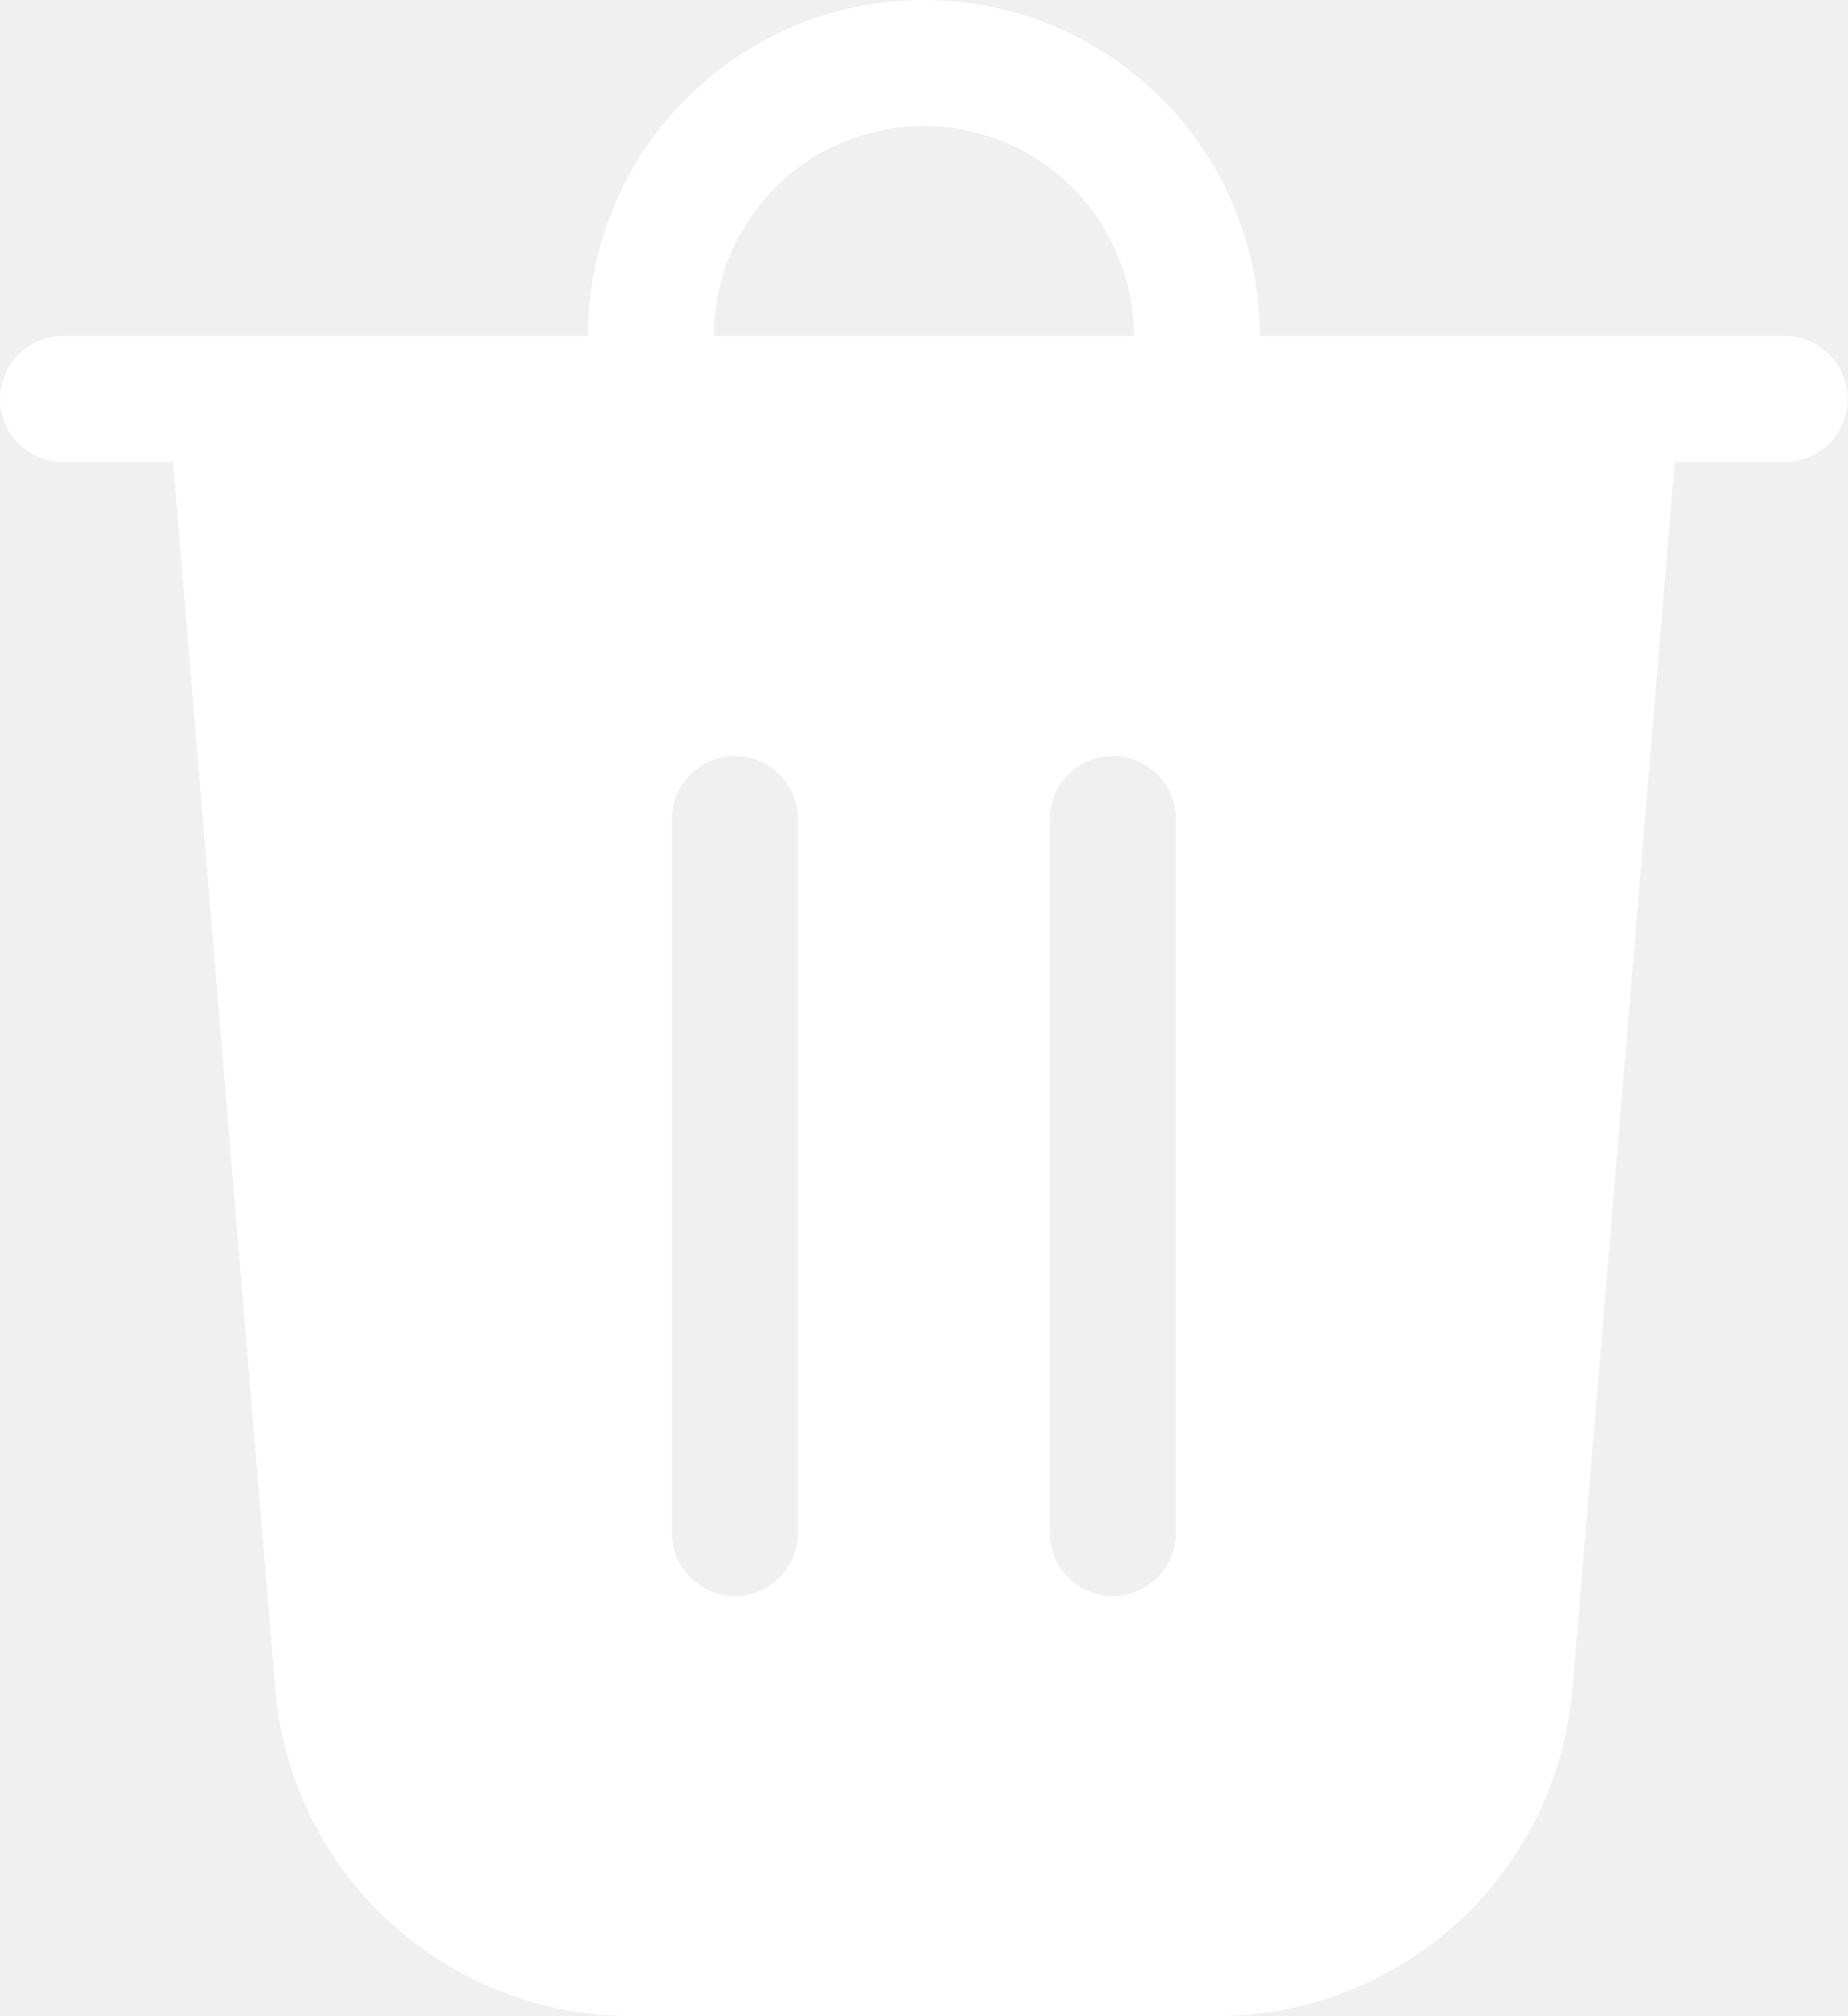
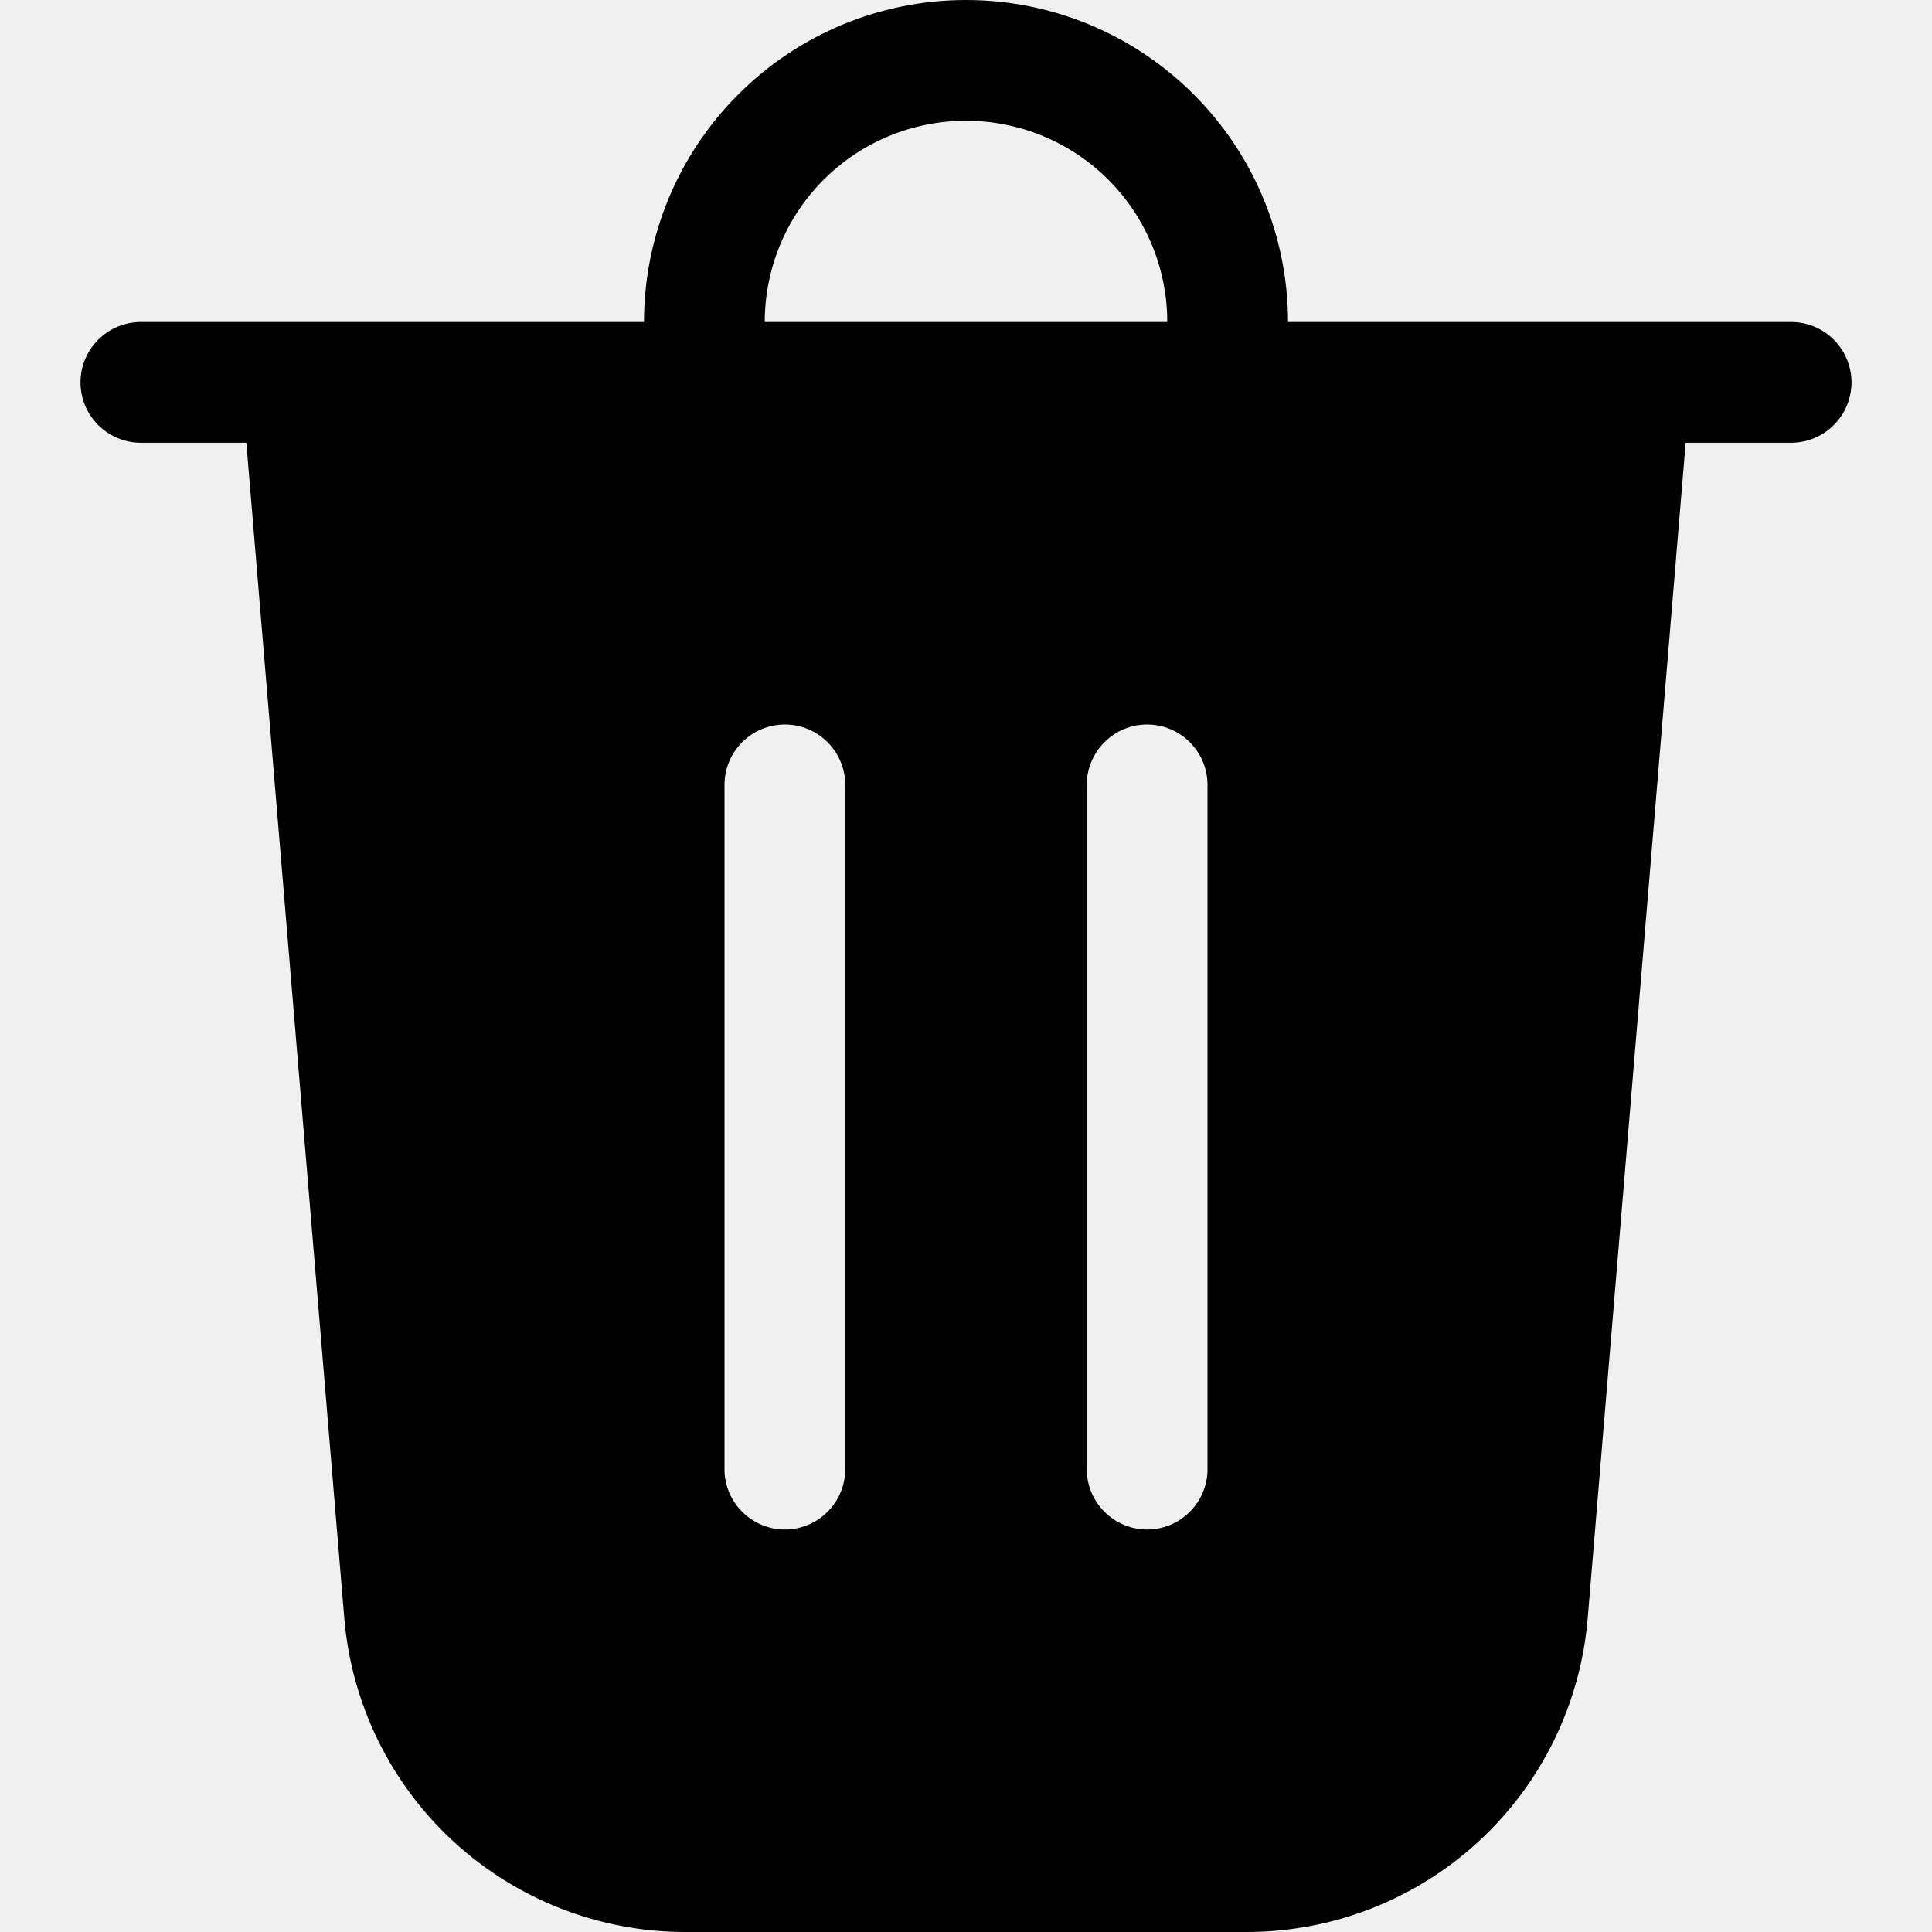
- <svg xmlns="http://www.w3.org/2000/svg" width="22" height="24" viewBox="0 0 22 24" fill="none">
-   <path d="M8.5 4H13.5C13.5 3.337 13.237 2.701 12.768 2.232C12.299 1.763 11.663 1.5 11 1.5C10.337 1.5 9.701 1.763 9.232 2.232C8.763 2.701 8.5 3.337 8.5 4ZM7 4C7 2.939 7.421 1.922 8.172 1.172C8.922 0.421 9.939 0 11 0C12.061 0 13.078 0.421 13.828 1.172C14.579 1.922 15 2.939 15 4H21.25C21.449 4 21.64 4.079 21.78 4.22C21.921 4.36 22 4.551 22 4.75C22 4.949 21.921 5.14 21.78 5.28C21.64 5.421 21.449 5.5 21.25 5.5H19.94L18.723 20.103C18.634 21.165 18.15 22.156 17.366 22.877C16.581 23.599 15.554 24 14.488 24H7.512C6.446 24 5.419 23.599 4.635 22.877C3.85 22.156 3.366 21.165 3.277 20.103L2.06 5.5H0.75C0.551 5.5 0.36 5.421 0.22 5.28C0.079 5.14 0 4.949 0 4.75C0 4.551 0.079 4.36 0.22 4.22C0.36 4.079 0.551 4 0.75 4H7ZM9.5 9.75C9.5 9.551 9.421 9.36 9.28 9.22C9.14 9.079 8.949 9 8.75 9C8.551 9 8.36 9.079 8.22 9.22C8.079 9.36 8 9.551 8 9.75V18.25C8 18.449 8.079 18.64 8.22 18.78C8.36 18.921 8.551 19 8.75 19C8.949 19 9.14 18.921 9.28 18.78C9.421 18.64 9.5 18.449 9.5 18.25V9.75ZM13.25 9C13.051 9 12.86 9.079 12.72 9.22C12.579 9.36 12.5 9.551 12.5 9.75V18.25C12.5 18.449 12.579 18.64 12.72 18.78C12.86 18.921 13.051 19 13.25 19C13.449 19 13.64 18.921 13.78 18.78C13.921 18.64 14 18.449 14 18.25V9.75C14 9.551 13.921 9.36 13.78 9.22C13.64 9.079 13.449 9 13.25 9Z" fill="white" />
+ <svg xmlns="http://www.w3.org/2000/svg" width="24" height="24" viewBox="0 0 24 24" fill="currentColor">
+   <path d="M9.5 4H14.5C14.5 3.337 14.237 2.701 13.768 2.232C13.299 1.763 12.663 1.5 12 1.5C11.337 1.5 10.701 1.763 10.232 2.232C9.763 2.701 9.5 3.337 9.5 4ZM8 4C8 2.939 8.421 1.922 9.172 1.172C9.922 0.421 10.939 0 12 0C13.061 0 14.078 0.421 14.828 1.172C15.579 1.922 16 2.939 16 4H22.25C22.449 4 22.64 4.079 22.78 4.22C22.921 4.36 23 4.551 23 4.75C23 4.949 22.921 5.14 22.78 5.28C22.64 5.421 22.449 5.5 22.25 5.5H20.94L19.723 20.103C19.634 21.165 19.15 22.156 18.366 22.877C17.581 23.599 16.554 24 15.488 24H8.512C7.446 24 6.419 23.599 5.635 22.877C4.85 22.156 4.366 21.165 4.277 20.103L3.06 5.5H1.75C1.551 5.5 1.36 5.421 1.22 5.28C1.079 5.14 1 4.949 1 4.75C1 4.551 1.079 4.36 1.22 4.22C1.36 4.079 1.551 4 1.75 4H8ZM10.5 9.75C10.5 9.551 10.421 9.36 10.28 9.22C10.14 9.079 9.949 9 9.75 9C9.551 9 9.36 9.079 9.22 9.22C9.079 9.36 9 9.551 9 9.75V18.25C9 18.449 9.079 18.64 9.22 18.78C9.36 18.921 9.551 19 9.75 19C9.949 19 10.14 18.921 10.28 18.78C10.421 18.64 10.5 18.449 10.5 18.25V9.75ZM14.25 9C14.051 9 13.86 9.079 13.72 9.22C13.579 9.36 13.5 9.551 13.5 9.75V18.25C13.5 18.449 13.579 18.64 13.72 18.78C13.86 18.921 14.051 19 14.25 19C14.449 19 14.64 18.921 14.78 18.78C14.921 18.64 15 18.449 15 18.25V9.75C15 9.551 14.921 9.36 14.78 9.22C14.64 9.079 14.449 9 14.25 9Z" />
</svg>
